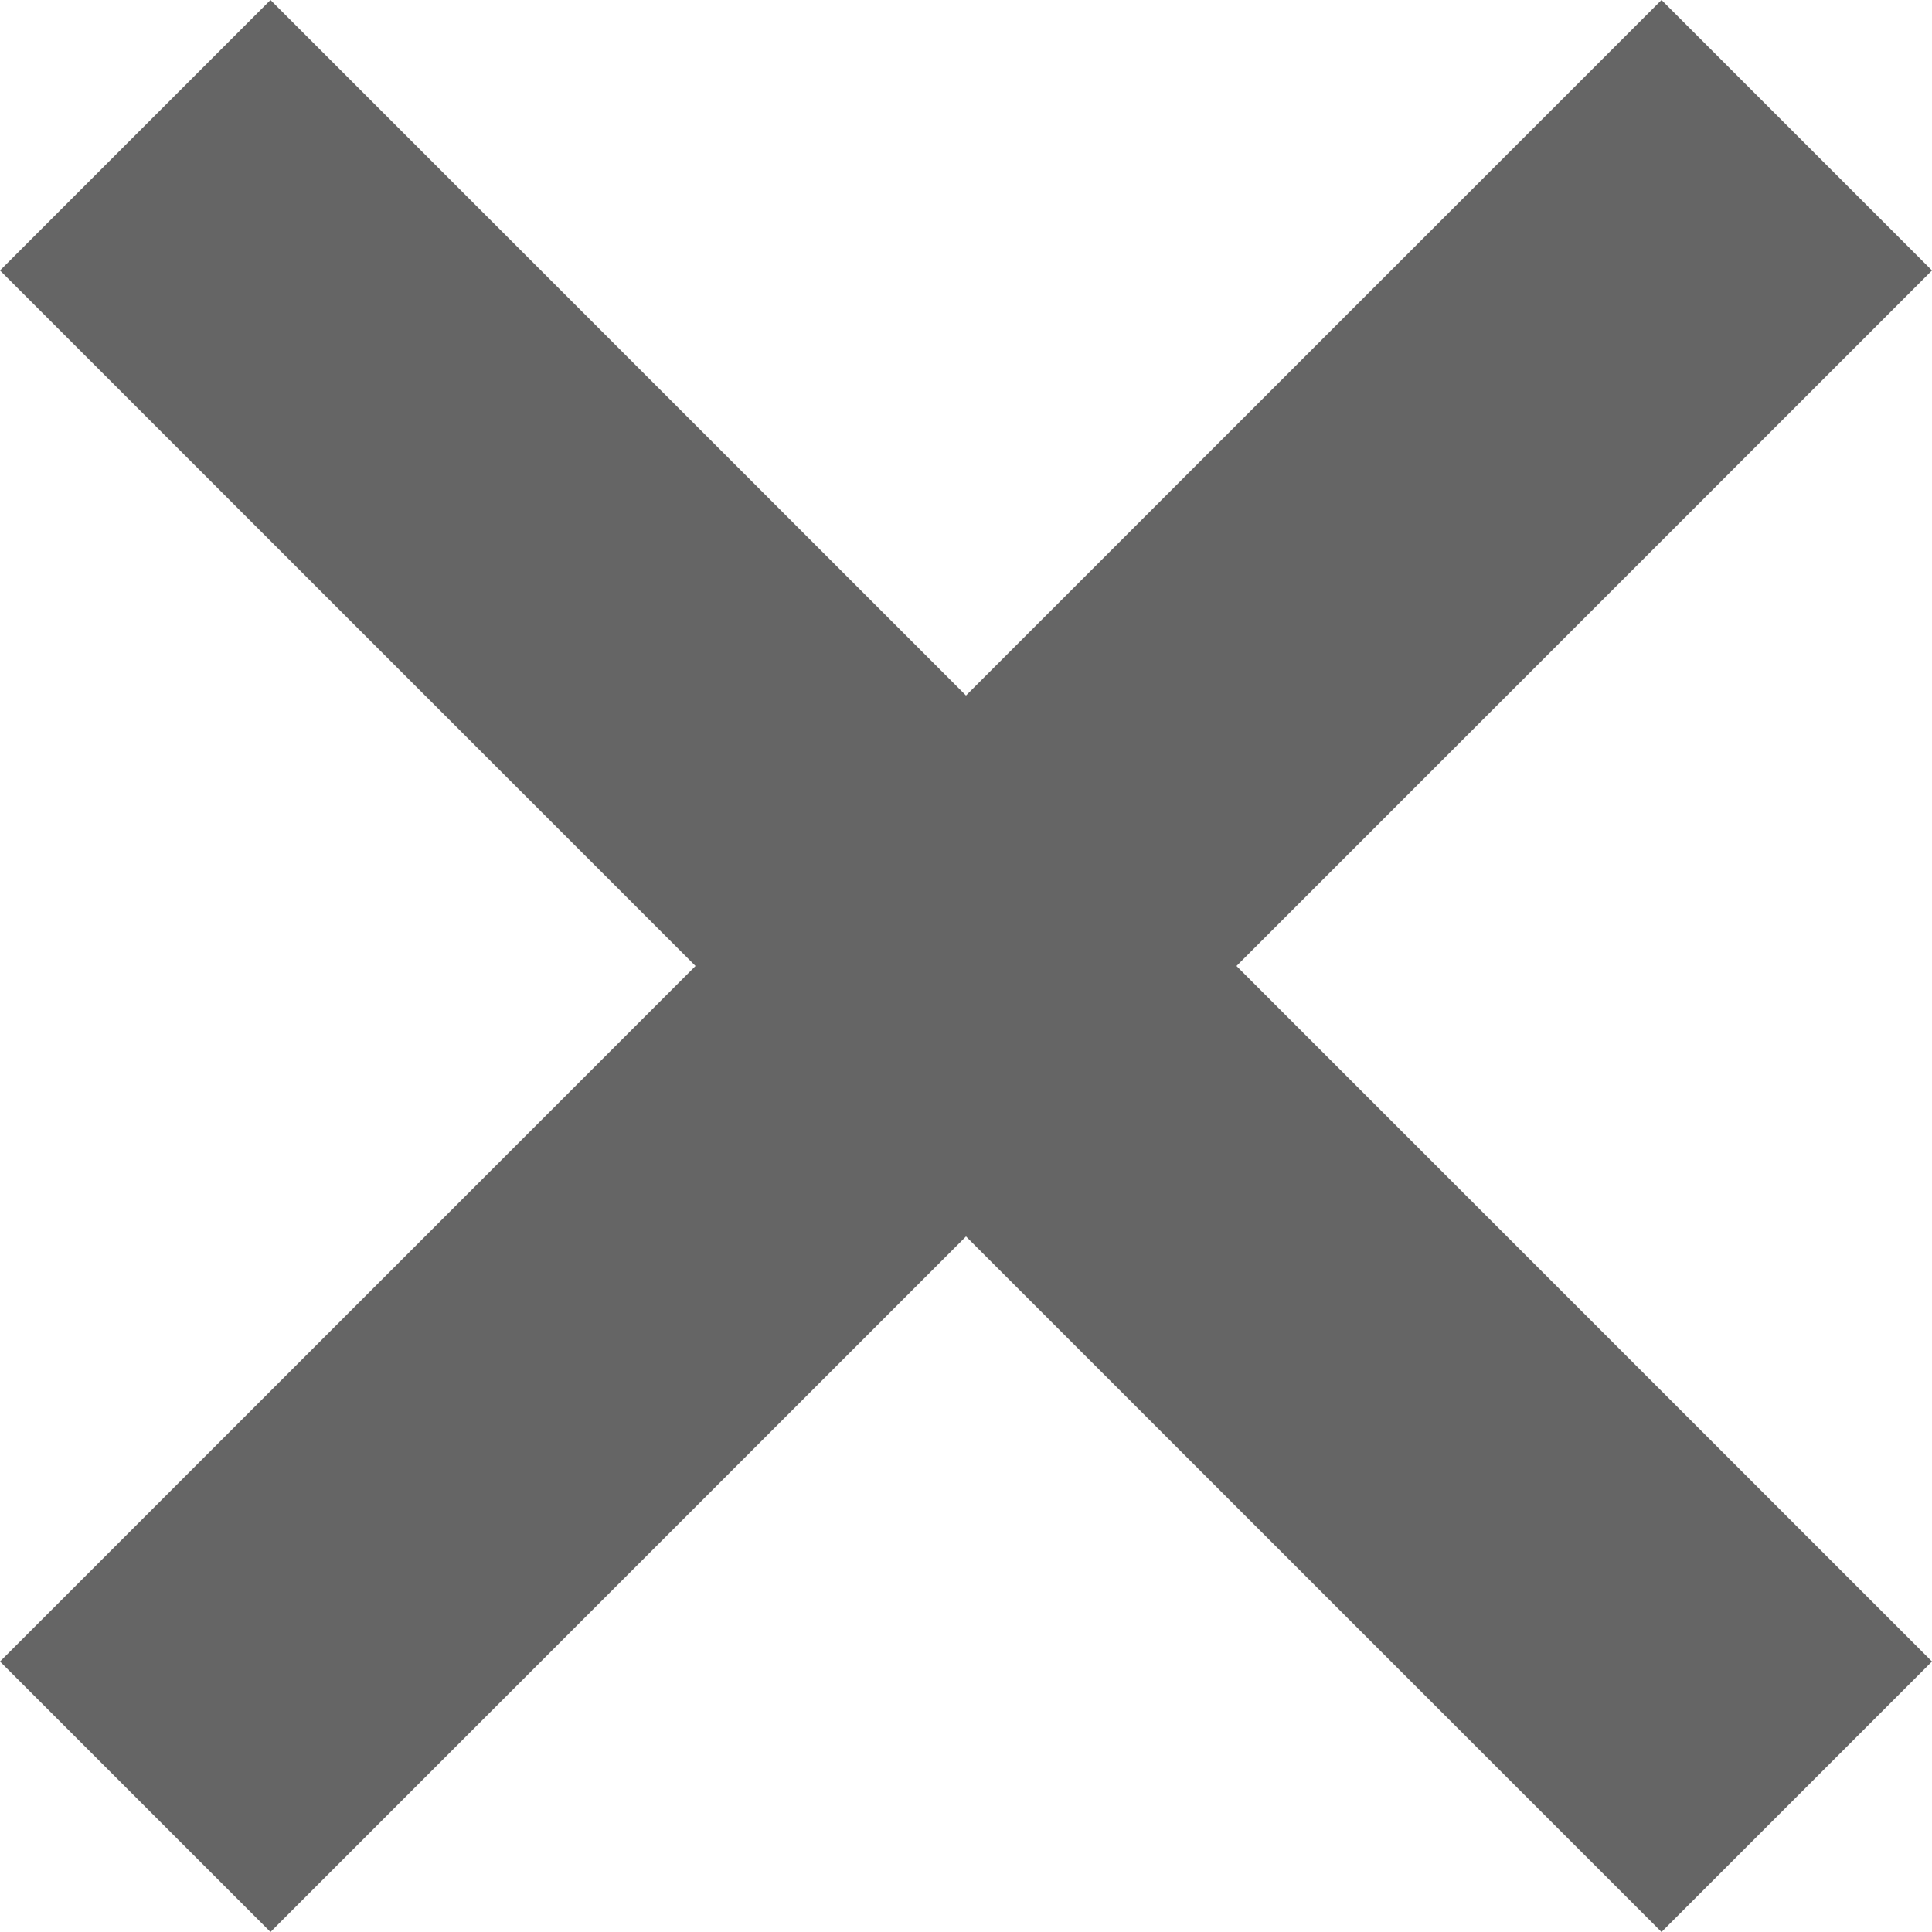
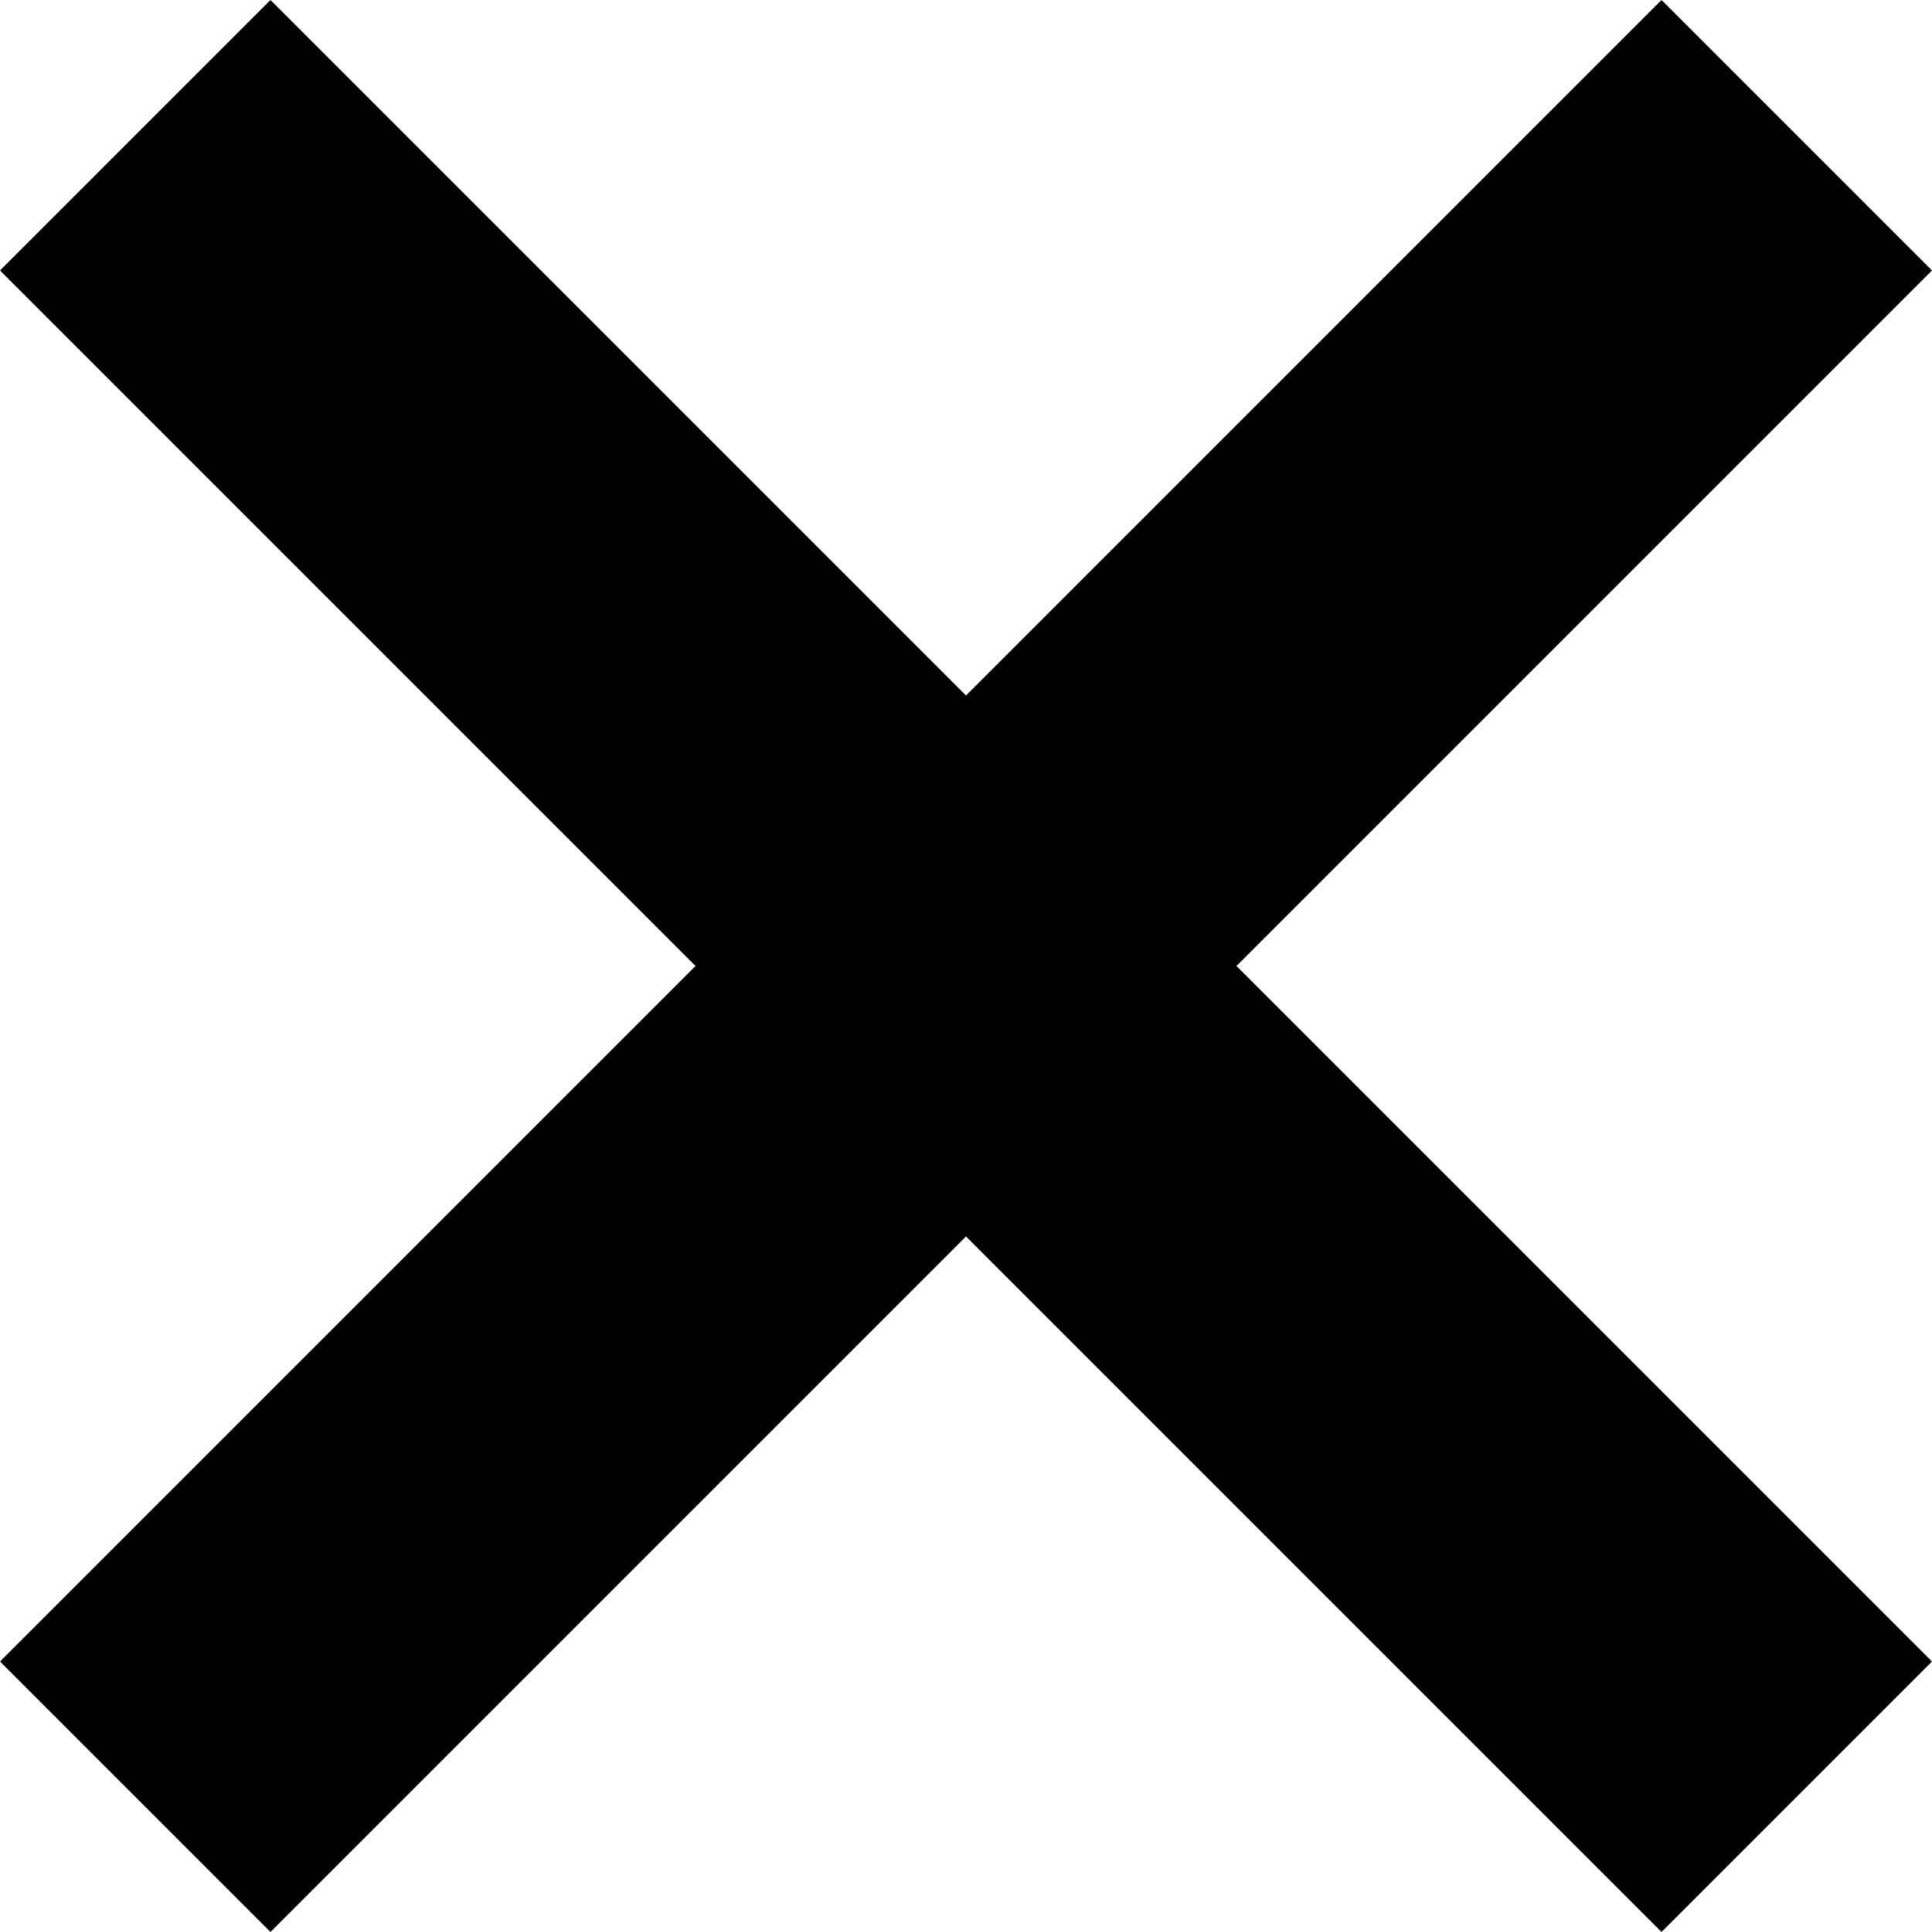
- <svg xmlns="http://www.w3.org/2000/svg" width="12" height="12" viewBox="0 0 12 12" fill="none">
-   <path d="M12 1.68L10.32 0L6 4.32L1.68 0L0 1.68L4.32 6L0 10.32L1.68 12L6 7.68L10.32 12L12 10.32L7.68 6L12 1.68Z" fill="#656565" />
+ <svg xmlns="http://www.w3.org/2000/svg" width="12" height="12" viewBox="0 0 12 12">
+   <path d="M12 1.68L10.32 0L6 4.32L1.68 0L0 1.68L4.32 6L0 10.32L1.68 12L6 7.68L10.32 12L12 10.32L7.68 6L12 1.68Z" />
</svg>
